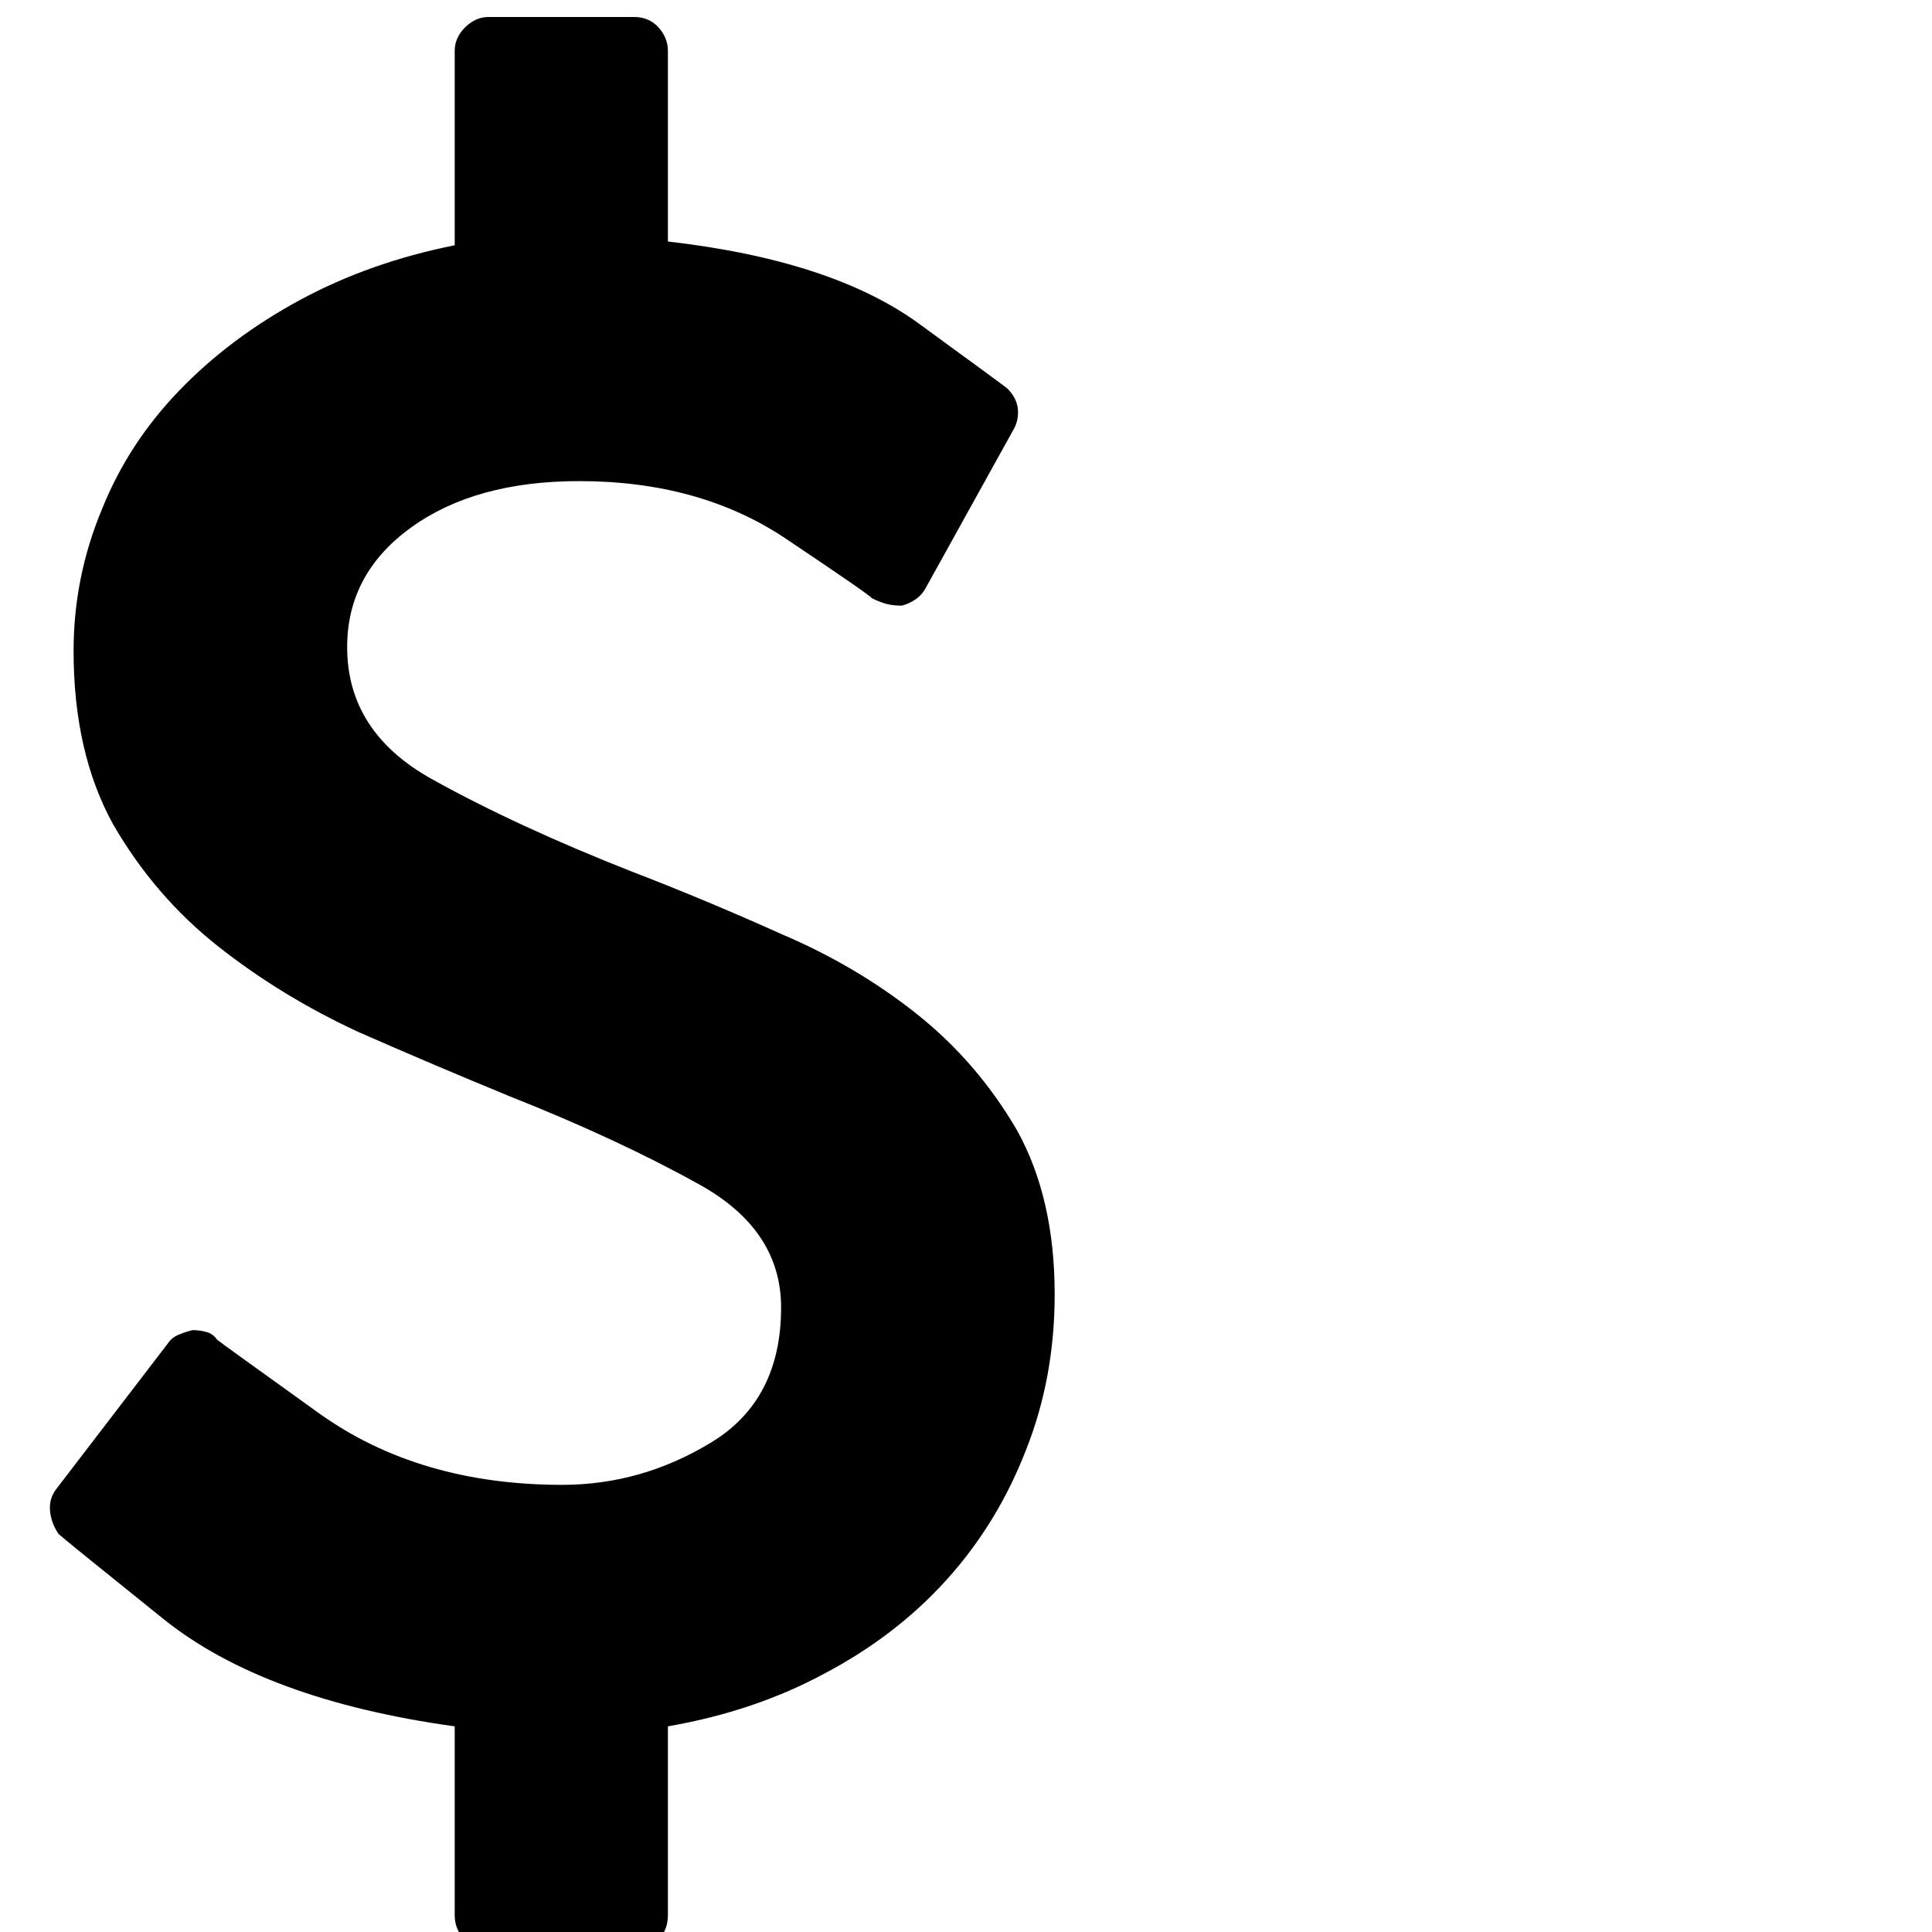
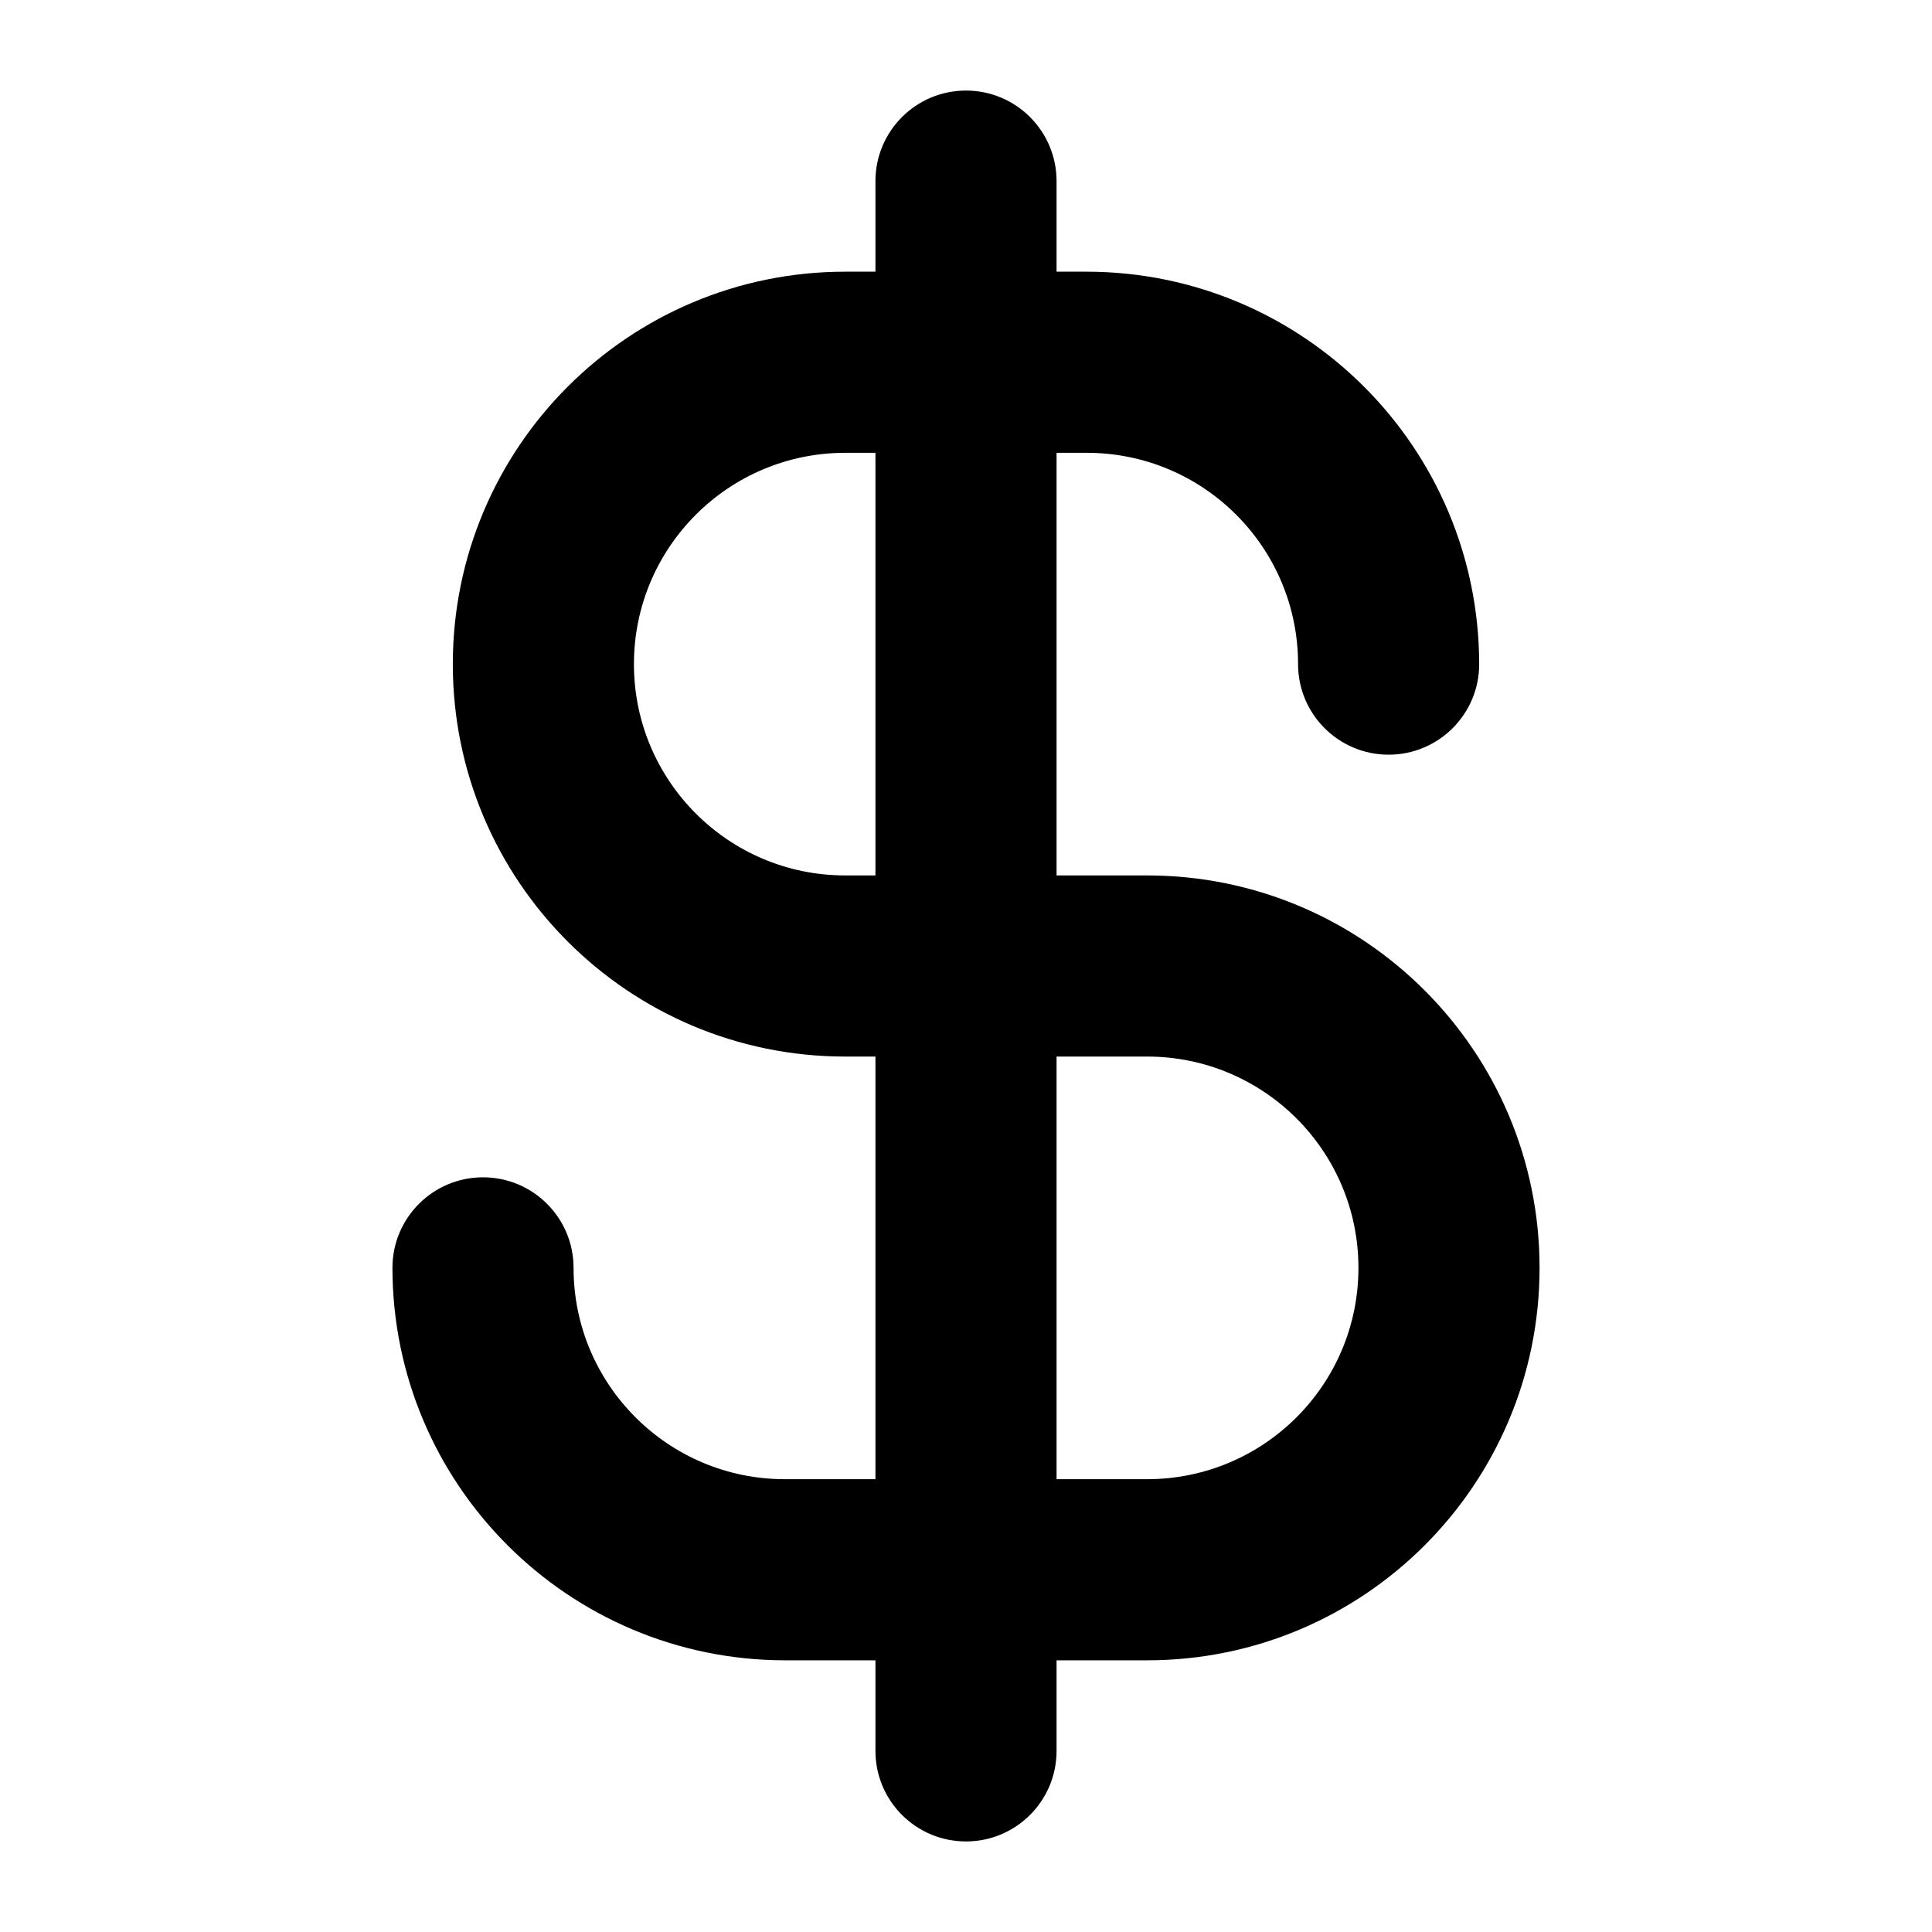
- <svg xmlns="http://www.w3.org/2000/svg" viewBox="0 0 1024 1024">
-   <g transform="translate(0 960) scale(1 -1)">
-     <path d="M559 274Q559 230 544 192Q529 153 502 123Q475 93 437 73Q400 53 354 45L354 -55Q354 -63 349 -68Q344 -73 336 -73L259 -73Q252 -73 246.5 -68Q241 -63 241 -55L241 45Q140 59 86.5 102Q33 145 31 147Q27 153 26.5 159.5Q26 166 30 171L89 248Q91 251 94.5 252.5Q98 254 102 255Q106 255 109.5 254Q113 253 115 250Q116 249 169 211Q222 173 298 173Q340 173 377 195.5Q414 218 414 267Q414 308 371 332Q328 356 270 379Q231 395 190 413Q149 432 115.5 458.5Q82 485 60 523Q39 561 39 615Q39 654 54 690Q68 725 95 753Q122 781 159 801Q196 821 241 830L241 933Q241 940 246.5 945.5Q252 951 259 951L336 951Q344 951 349 945.5Q354 940 354 933L354 832Q441 822 487 788.5Q533 755 534 754Q539 749 539.5 743Q540 737 537 732L491 649Q489 645 485.5 642.5Q482 640 478 639Q473 639 469.5 640Q466 641 462 643Q462 644 416.5 674.5Q371 705 307 705Q252 705 218 680.5Q184 656 184 617Q184 572 229 547Q274 522 335 498Q374 483 414 465Q454 448 486 422.5Q518 397 539 361Q559 325 559 274Z" />
-   </g>
+ <svg xmlns="http://www.w3.org/2000/svg" viewBox="0 0 256 256">
+   <path d="M152,116H140V60h4a28,28,0,0,1,28,28,12,12,0,0,0,24,0,52.06,52.06,0,0,0-52-52h-4V24a12,12,0,0,0-24,0V36h-4a52,52,0,0,0,0,104h4v56H104a28,28,0,0,1-28-28,12,12,0,0,0-24,0,52.06,52.06,0,0,0,52,52h12v12a12,12,0,0,0,24,0V220h12a52,52,0,0,0,0-104Zm-40,0a28,28,0,0,1,0-56h4v56Zm40,80H140V140h12a28,28,0,0,1,0,56Z" />
</svg>
